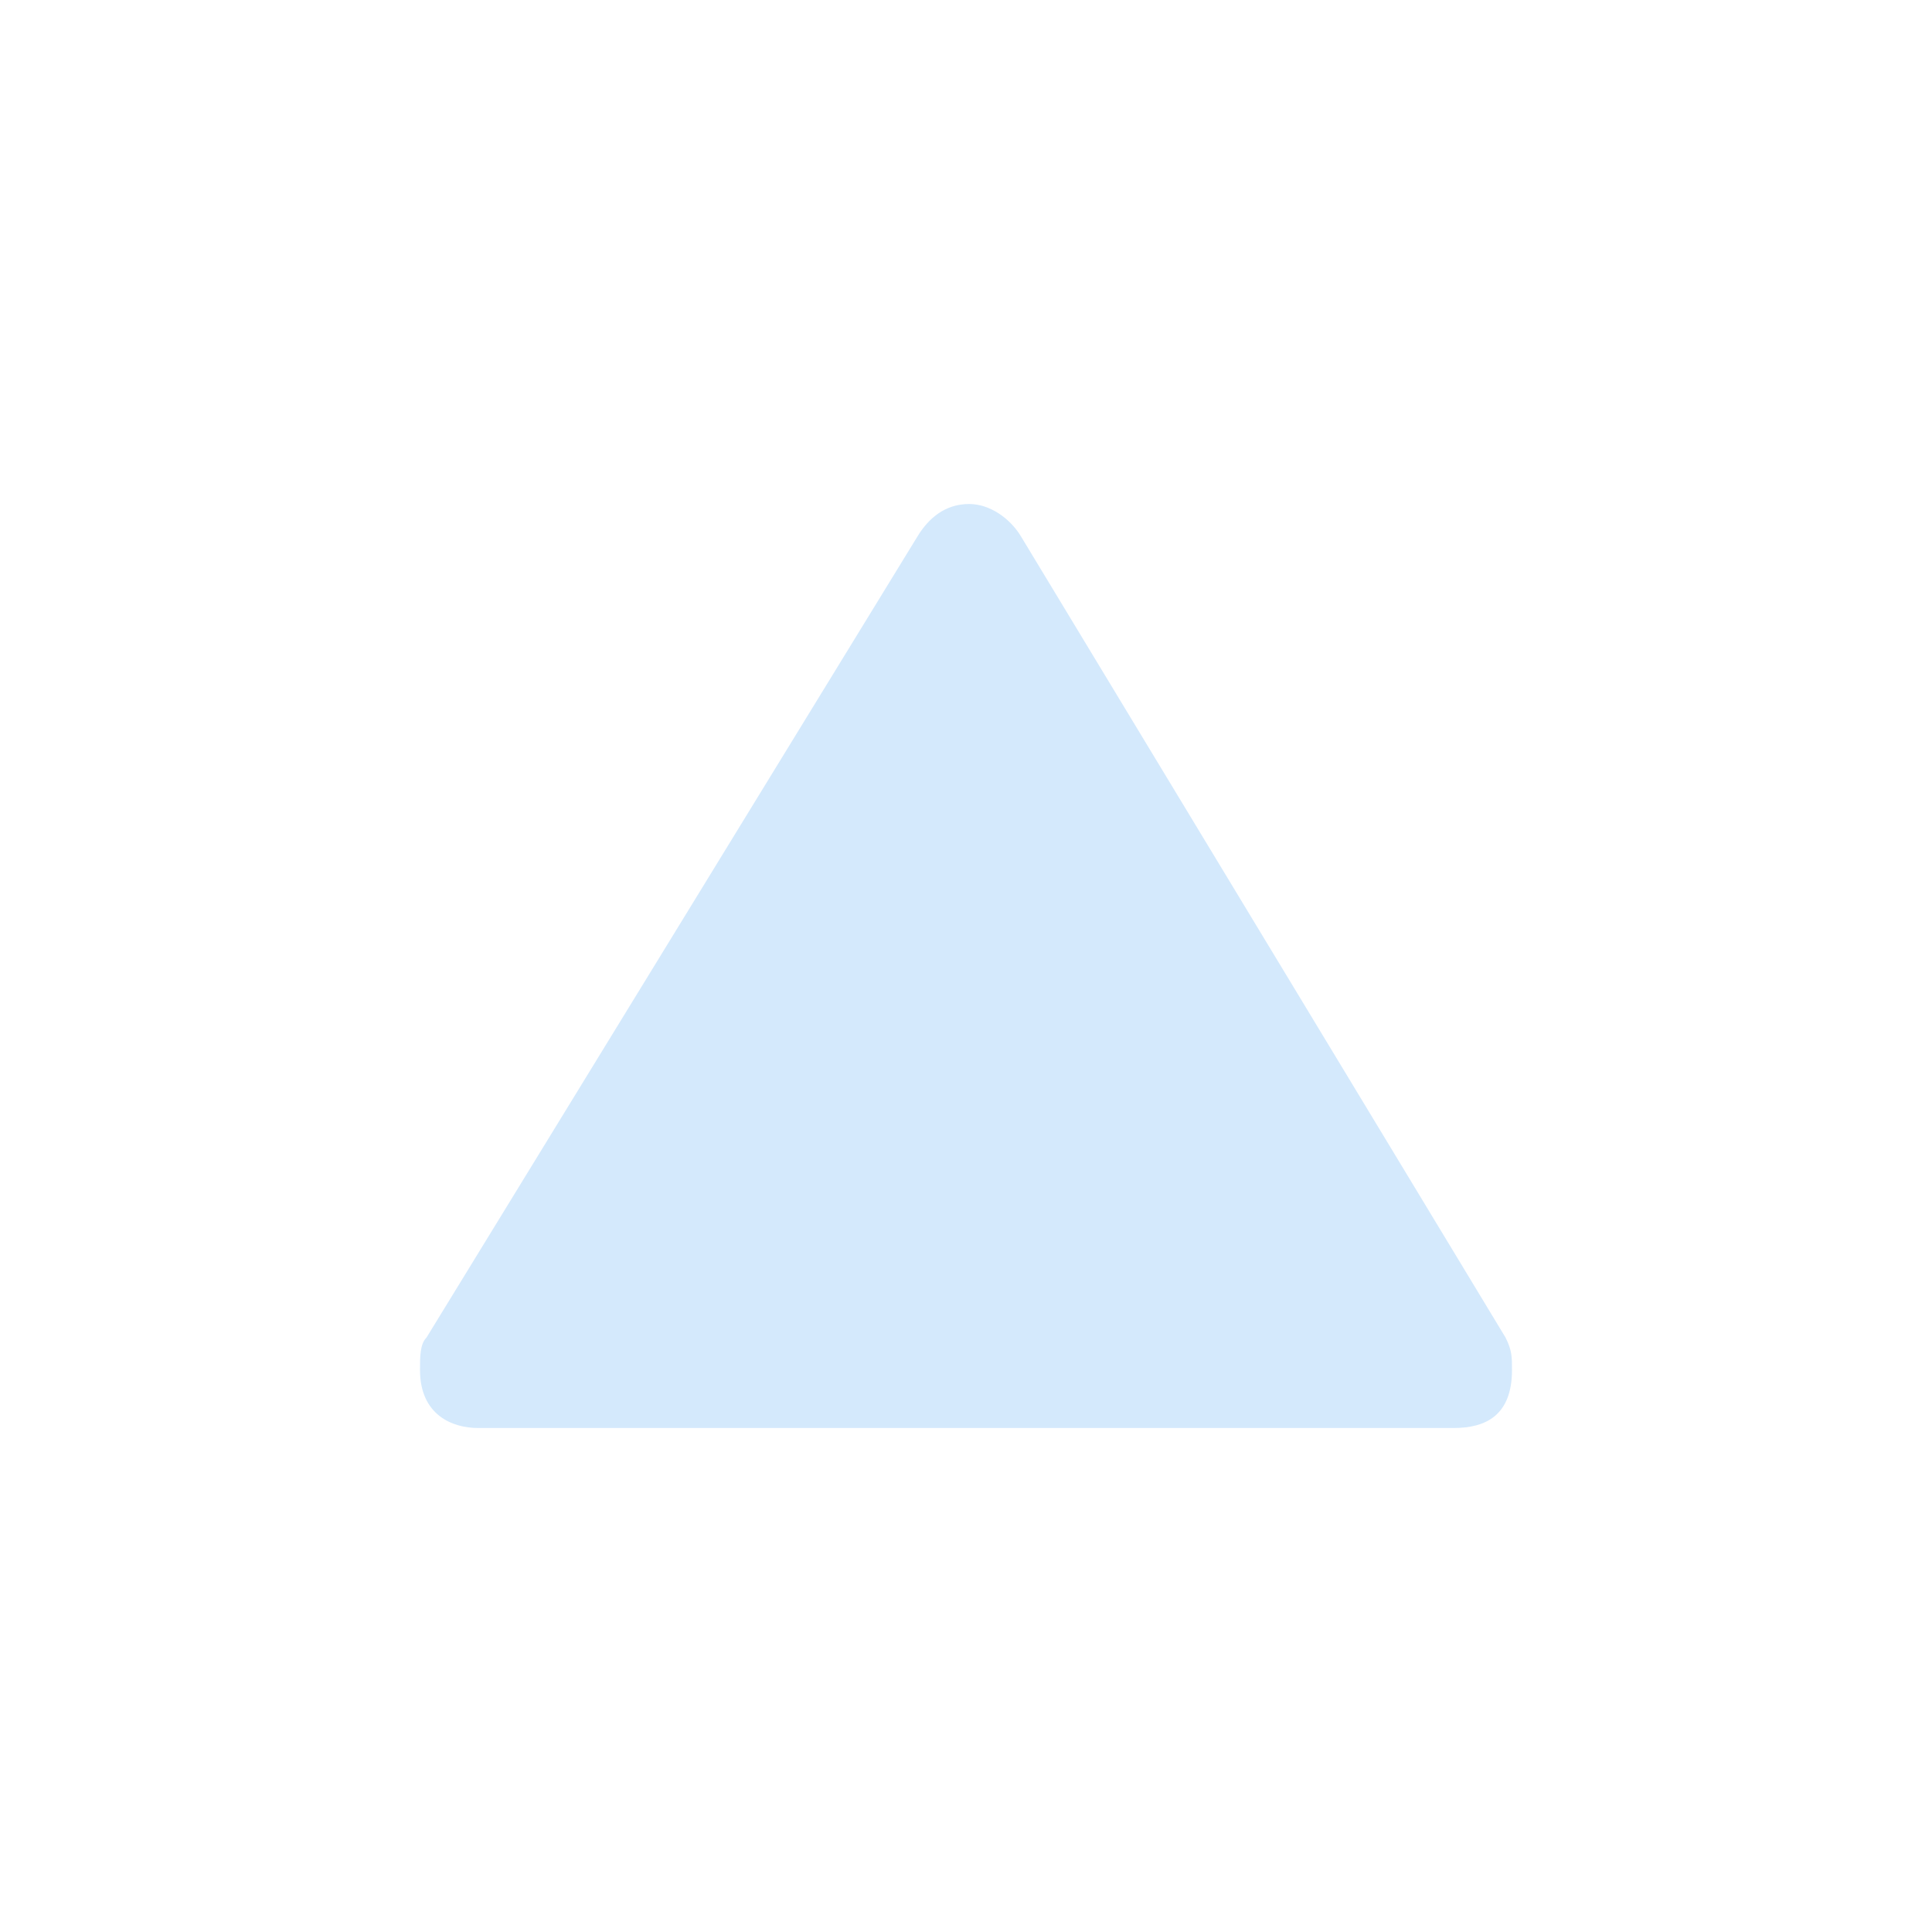
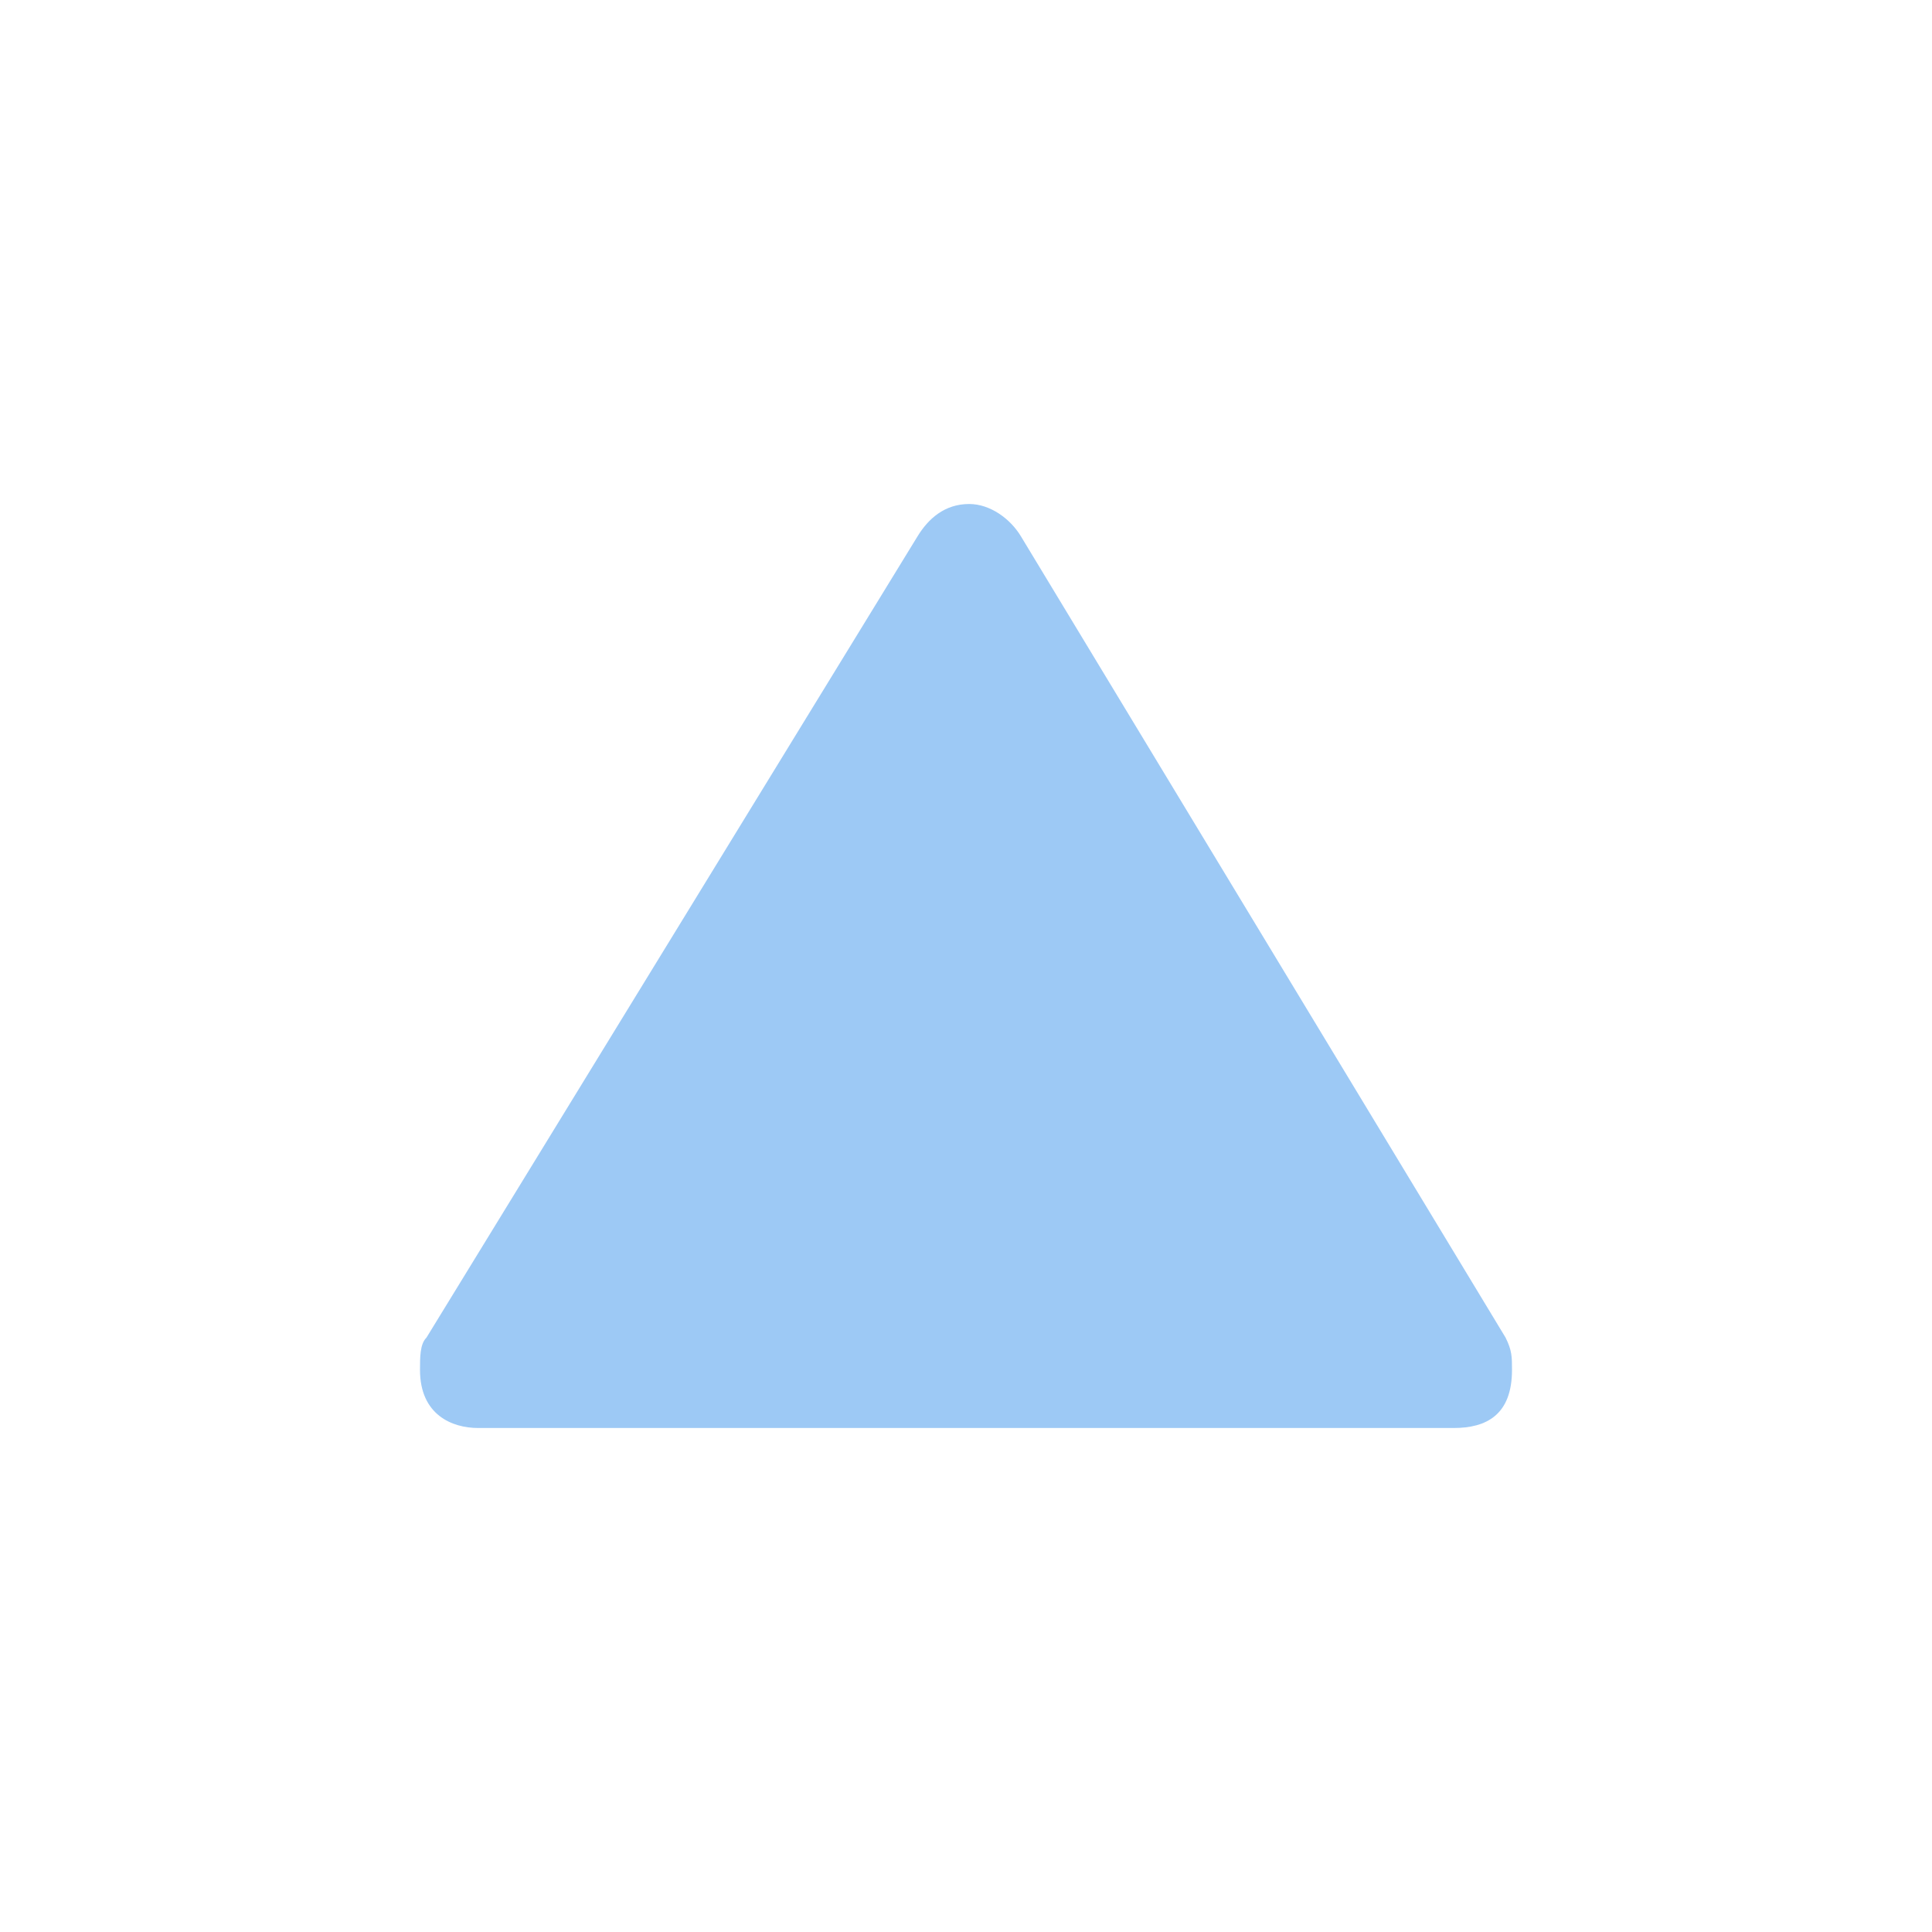
<svg xmlns="http://www.w3.org/2000/svg" viewBox="0 0 23 23" height="23" width="23">
  <rect fill="none" x="0" y="0" width="23" height="23" />
-   <path fill="#d4e9fc" transform="translate(4 4)" d="M7.538,2  C7.244,2,7.05,2.177,6.923,2.385l-5.846,9.539C1,12,1,12.154,1,12.308C1,12.846,1.385,13,1.692,13h11.615  C13.692,13,14,12.846,14,12.308c0-0.154,0-0.231-0.077-0.385L8.154,2.385C8.028,2.176,7.788,2,7.538,2z" />
+   <path fill="#9dc9f5" transform="translate(4 4)" d="M7.538,2  C7.244,2,7.05,2.177,6.923,2.385l-5.846,9.539C1,12,1,12.154,1,12.308C1,12.846,1.385,13,1.692,13h11.615  C13.692,13,14,12.846,14,12.308c0-0.154,0-0.231-0.077-0.385L8.154,2.385C8.028,2.176,7.788,2,7.538,2z" />
</svg>
